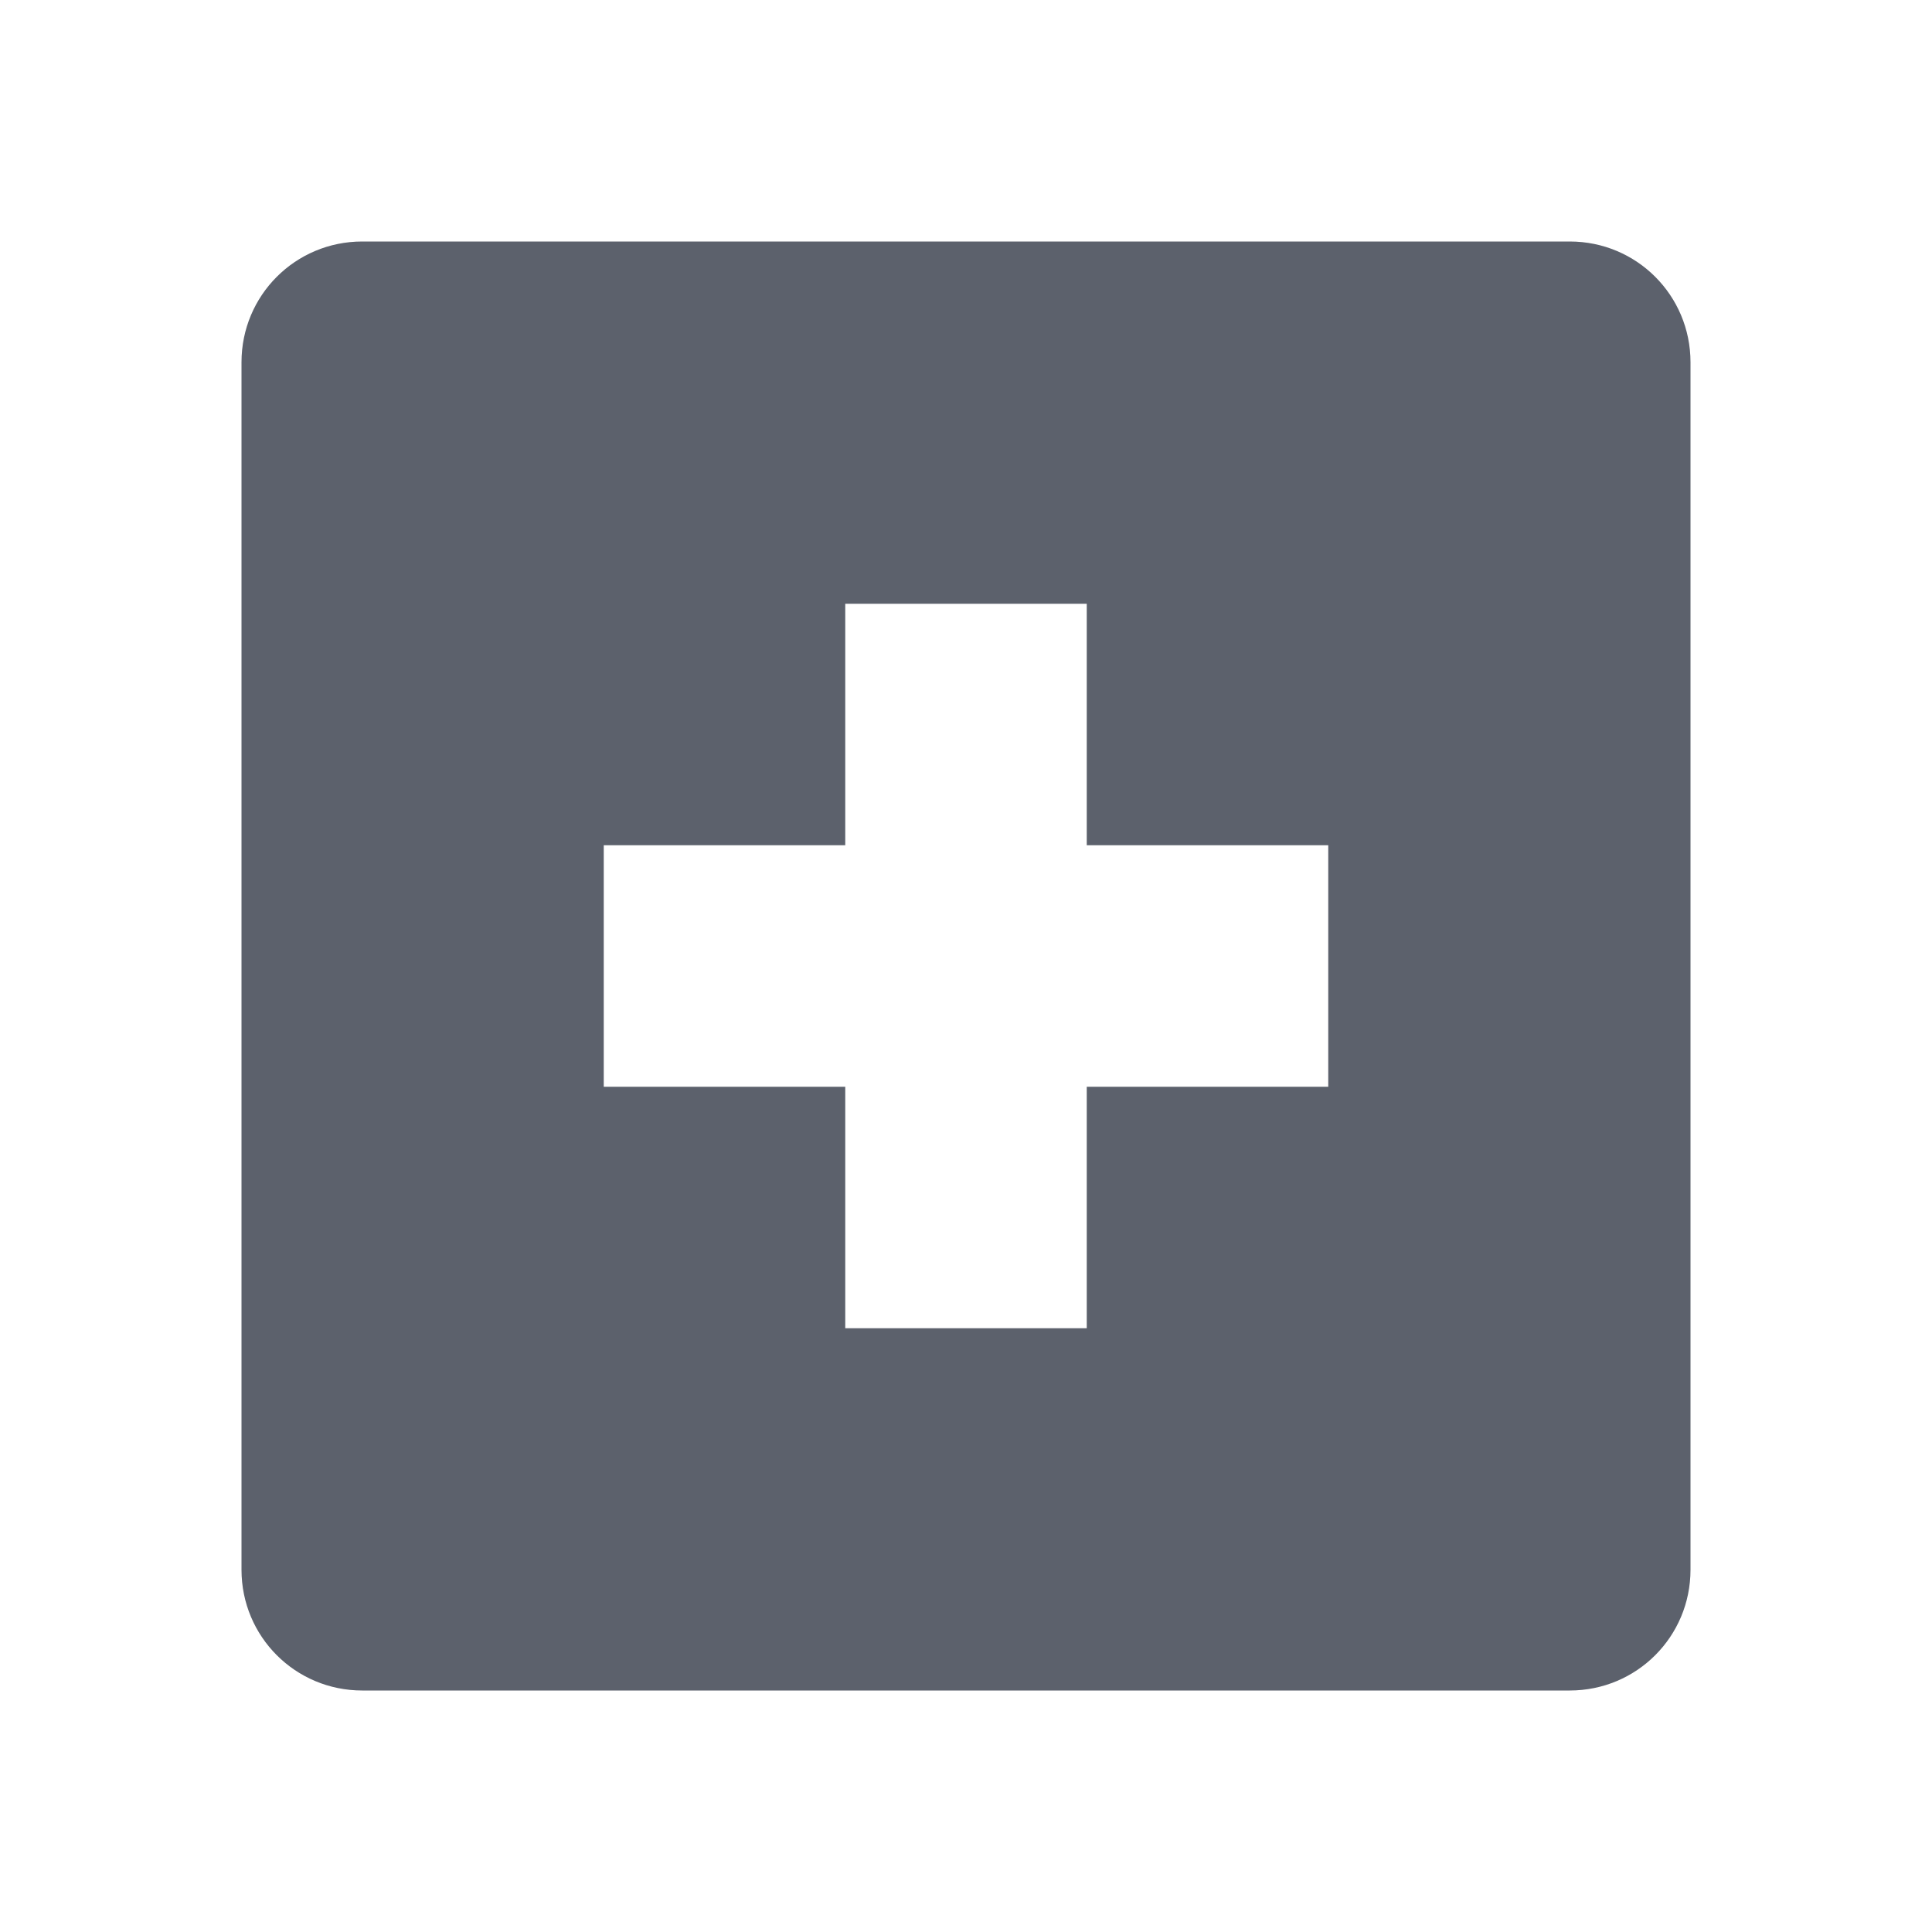
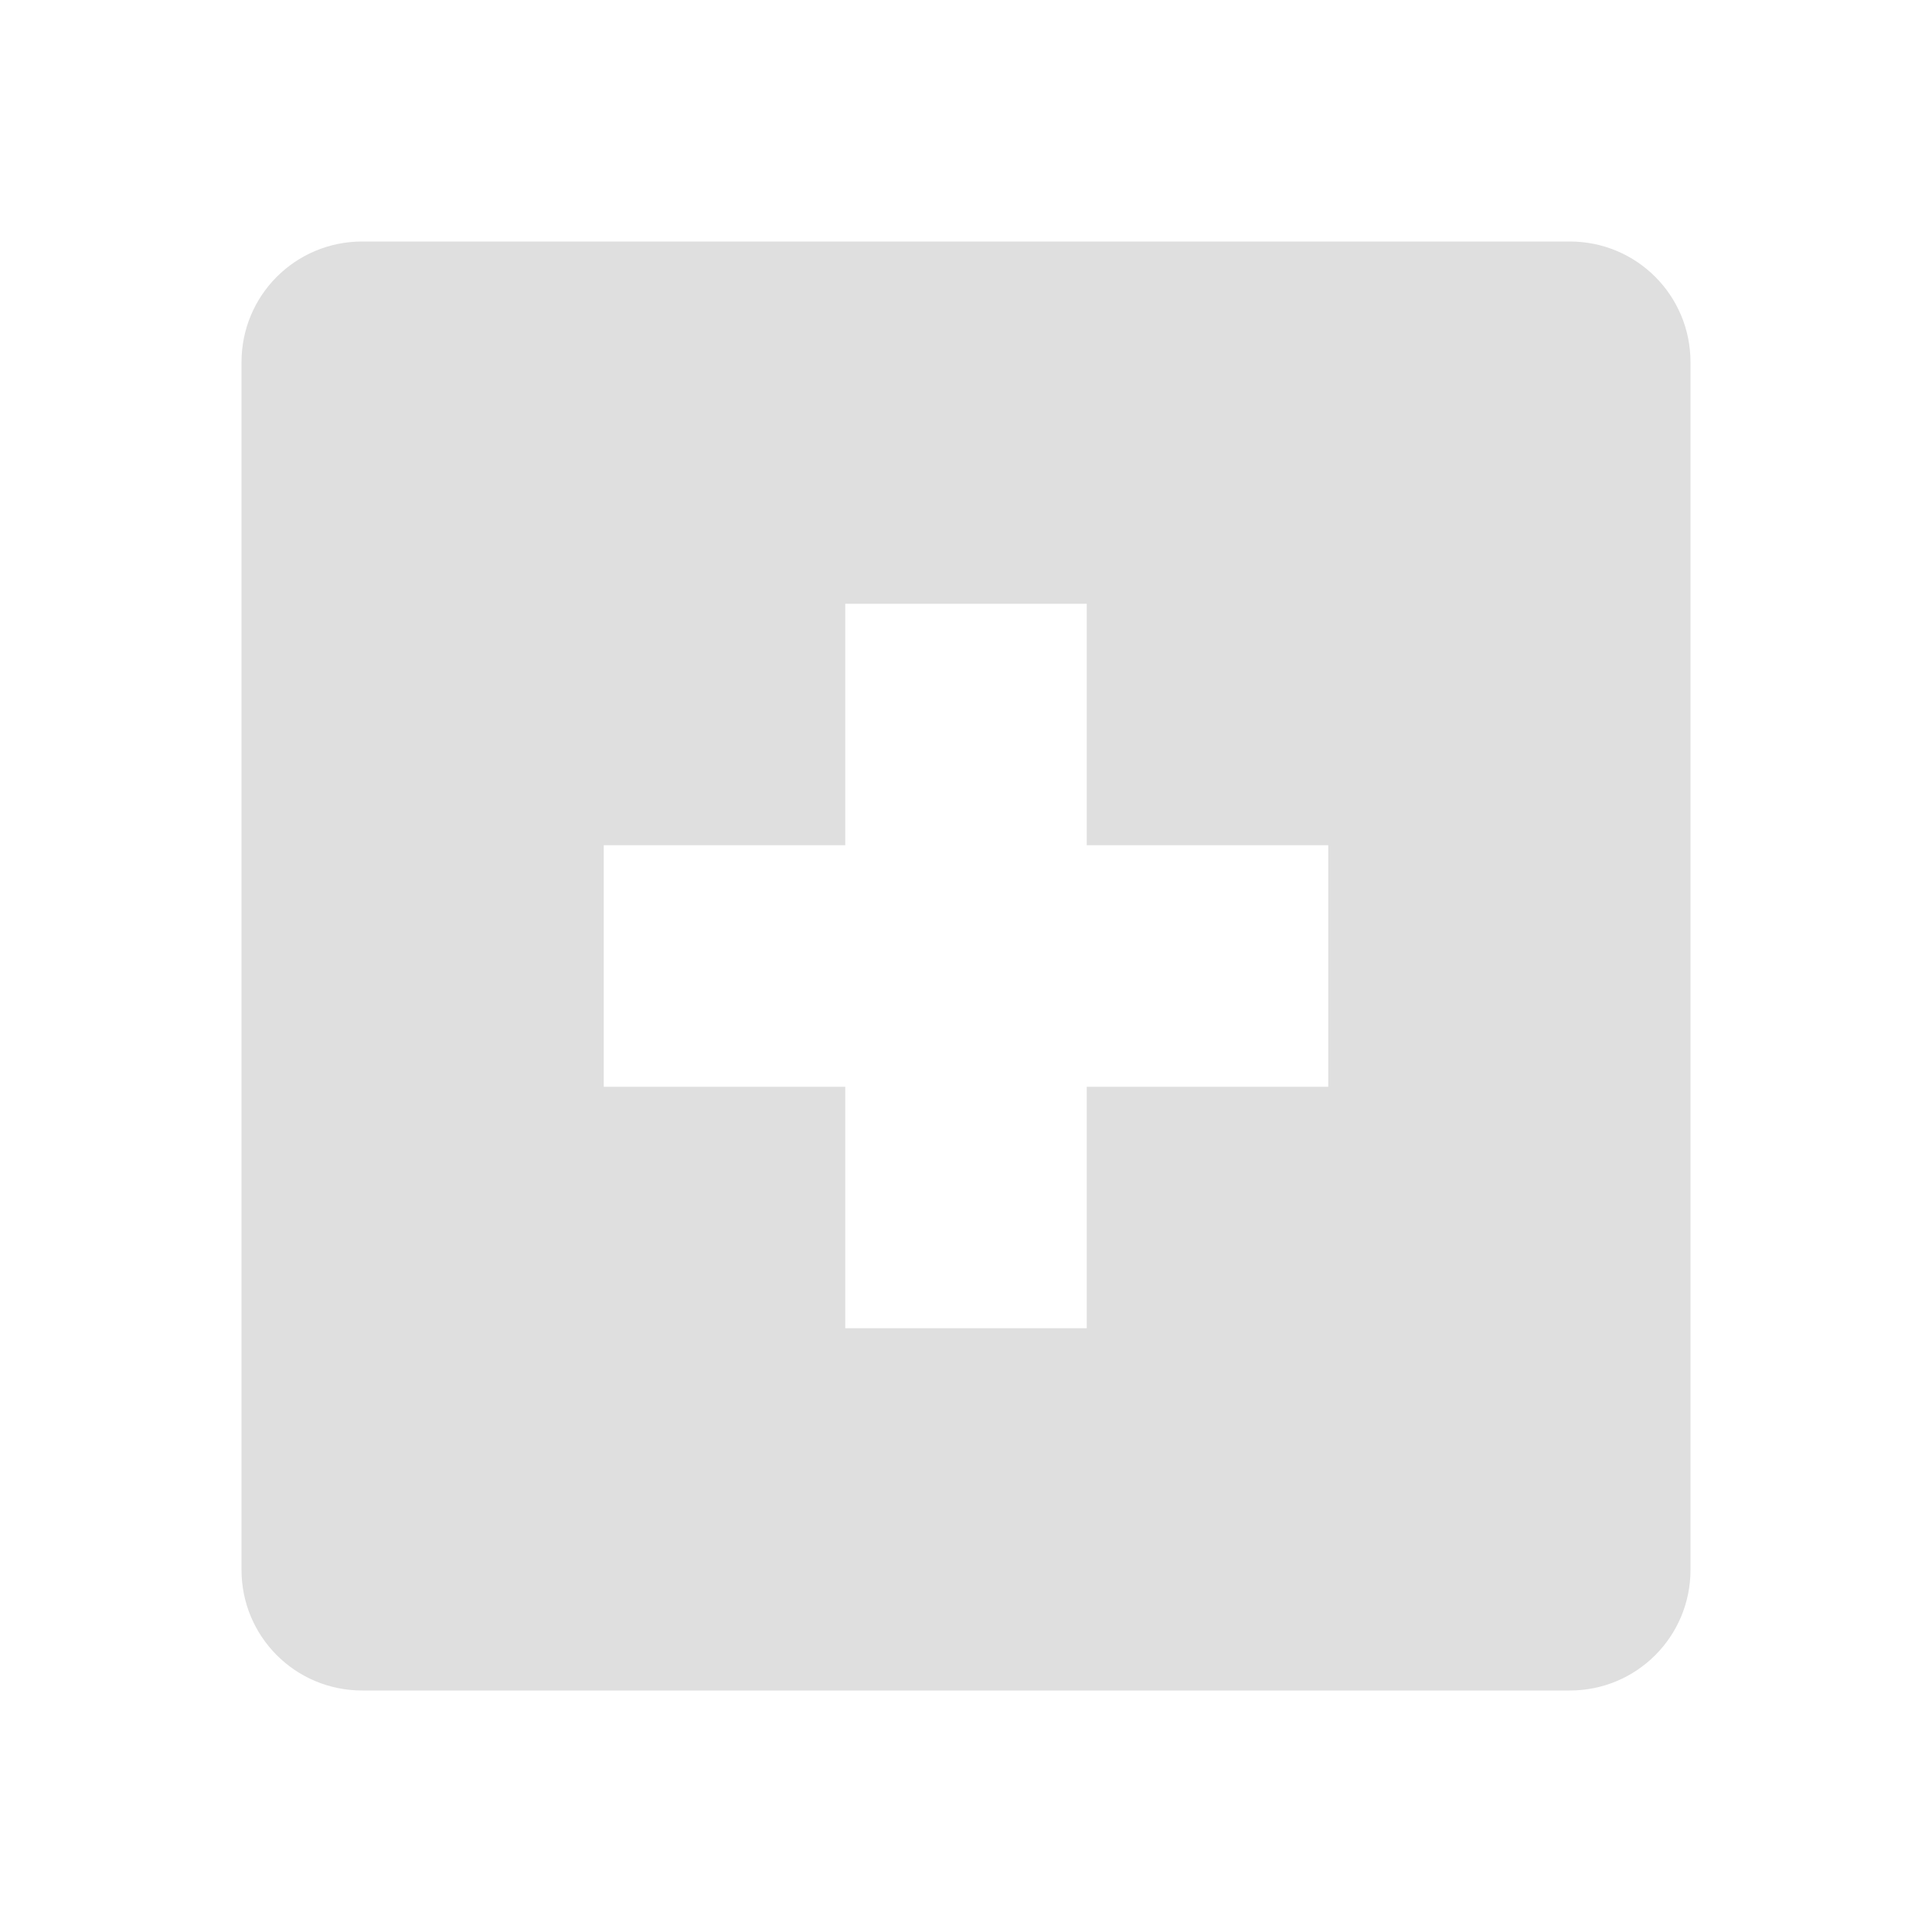
<svg xmlns="http://www.w3.org/2000/svg" width="16" height="16" viewBox="0 0 16 16">
  <defs>
    <style type="text/css" id="current-color-scheme">
-    .ColorScheme-Text { color:#5c616c; }
+    .ColorScheme-Text { color:#dfdfdf; }
  </style>
  </defs>
  <path style="fill:currentColor;opacity:1" class="ColorScheme-Text" d="M 3 2 C 2.446 2 2 2.446 2 3 L 2 13 C 2 13.554 2.446 14 3 14 L 13 14 C 13.554 14 14 13.554 14 13 L 14 3 C 14 2.446 13.554 2 13 2 L 3 2 z M 7 5 L 9 5 L 9 7 L 11 7 L 11 9 L 9 9 L 9 11 L 7 11 L 7 9 L 5 9 L 5 7 L 7 7 L 7 5 z" />
</svg>
